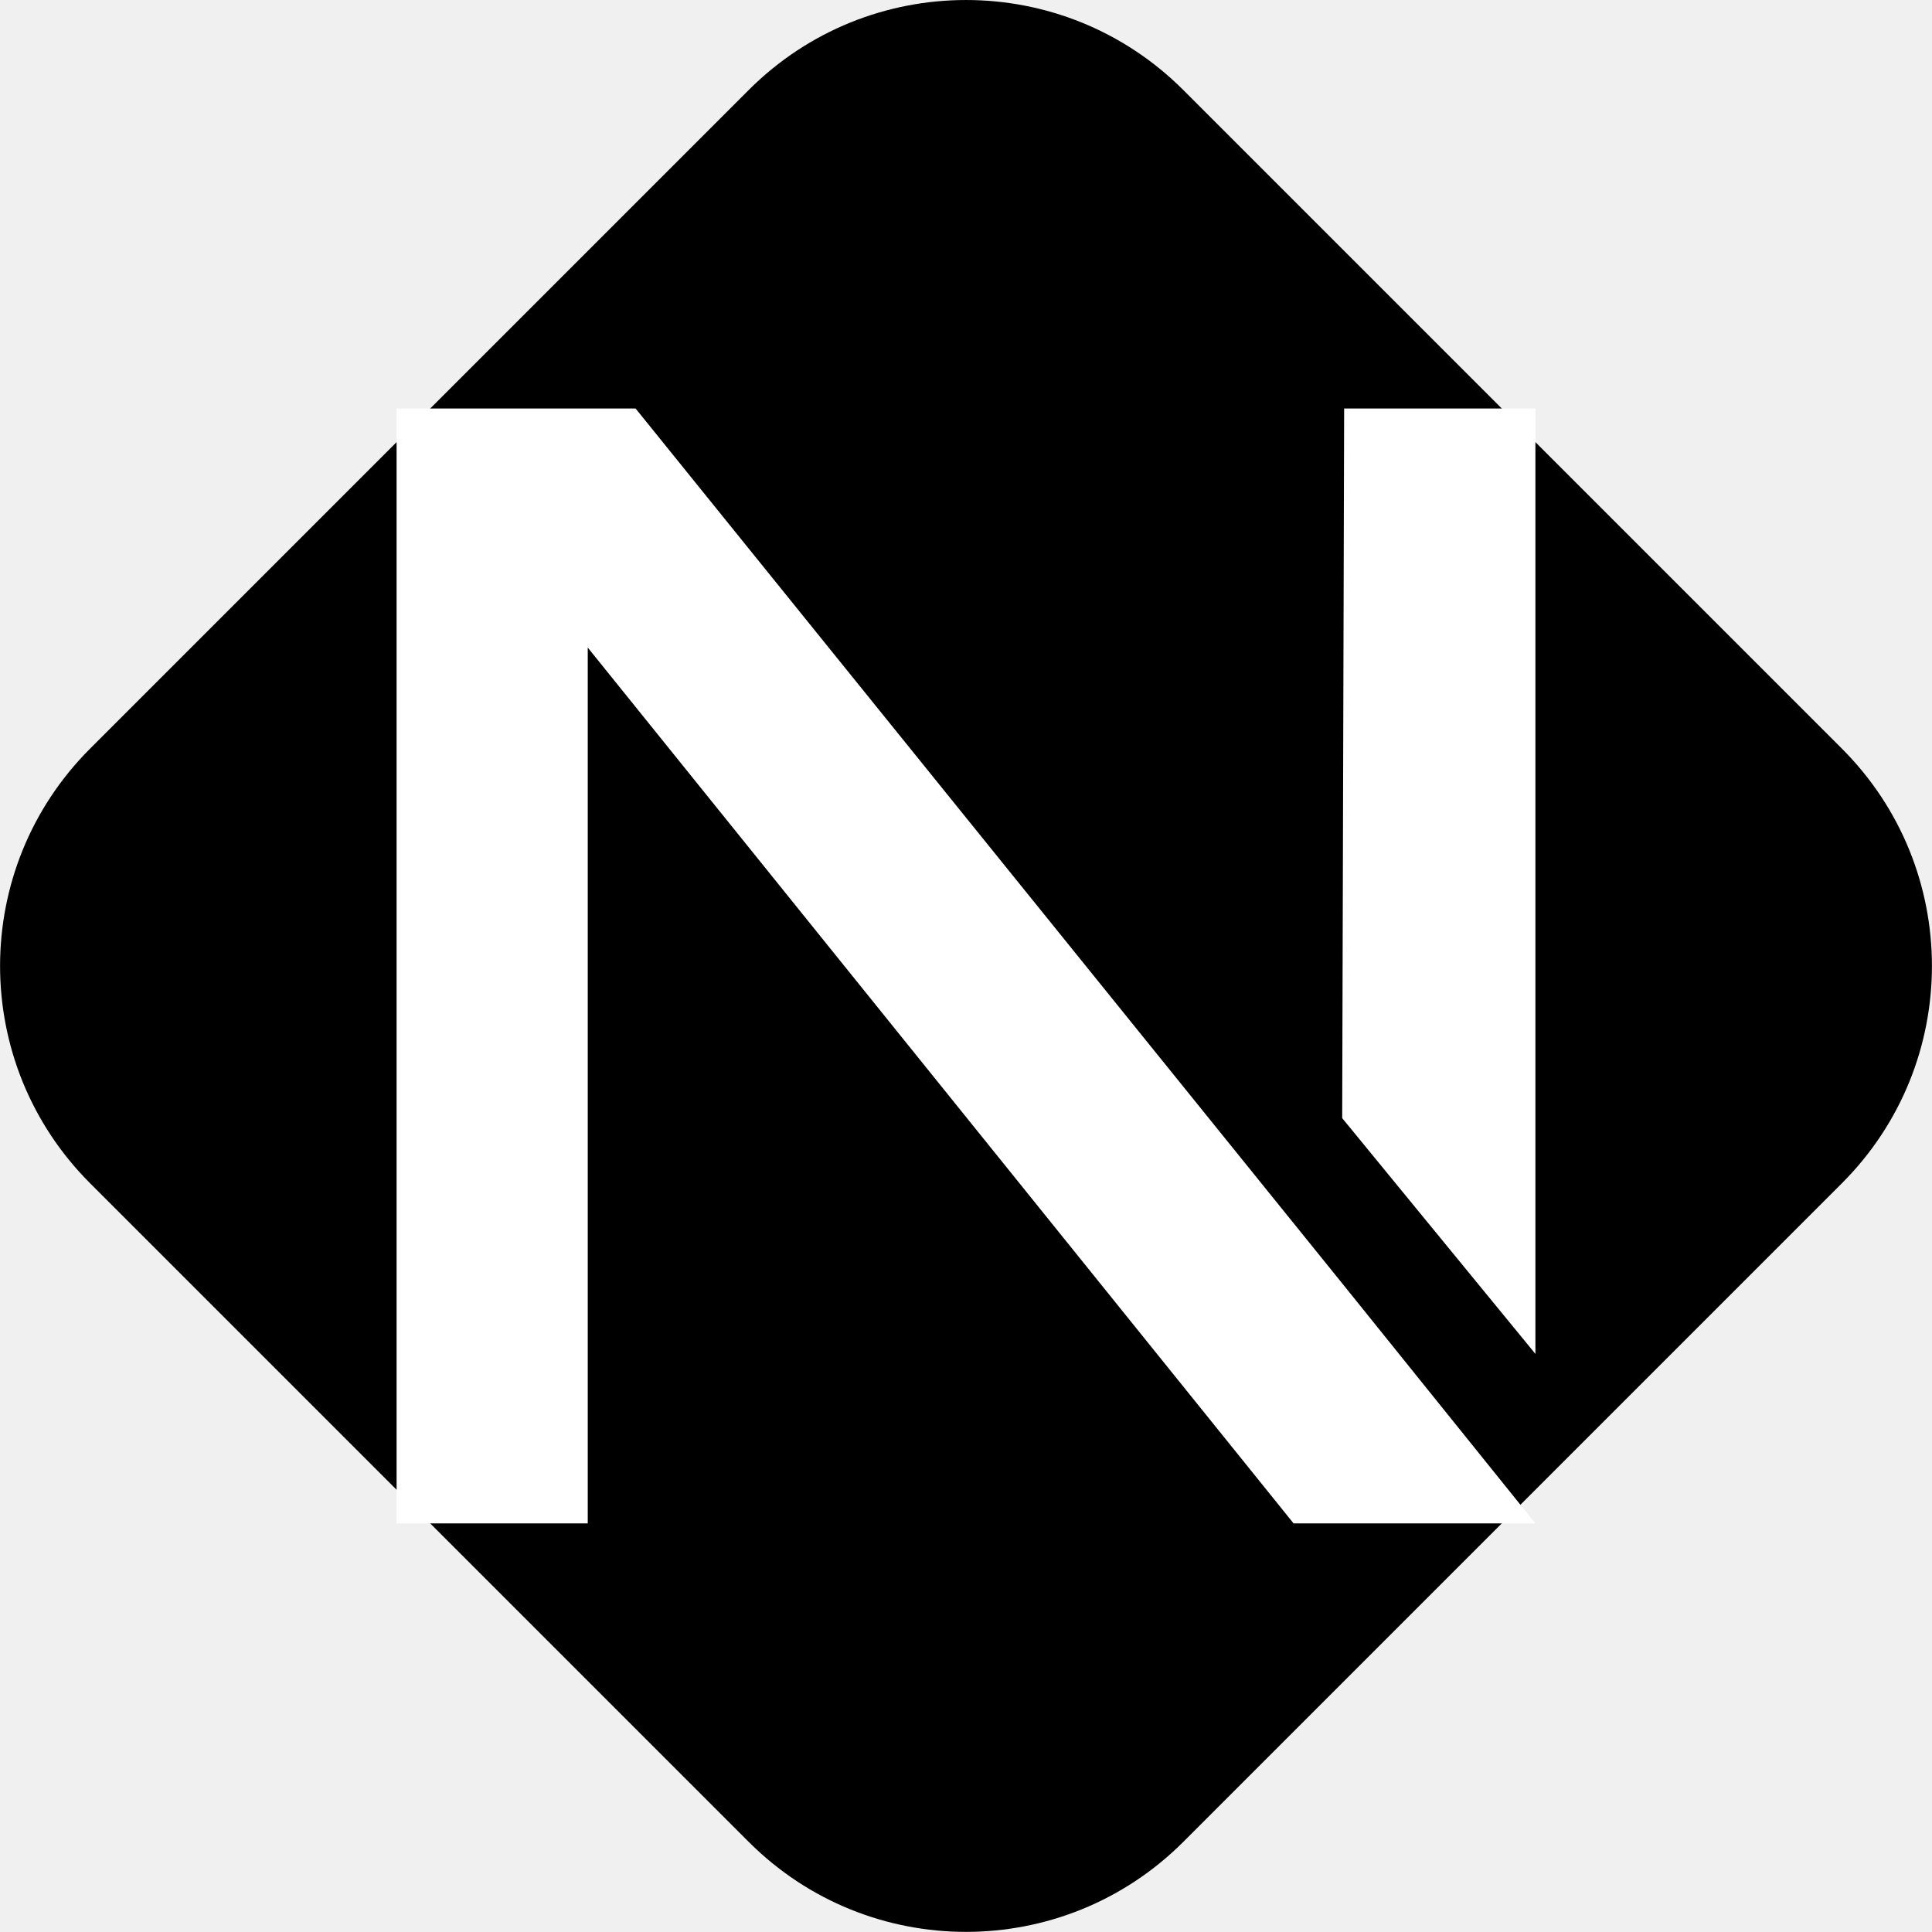
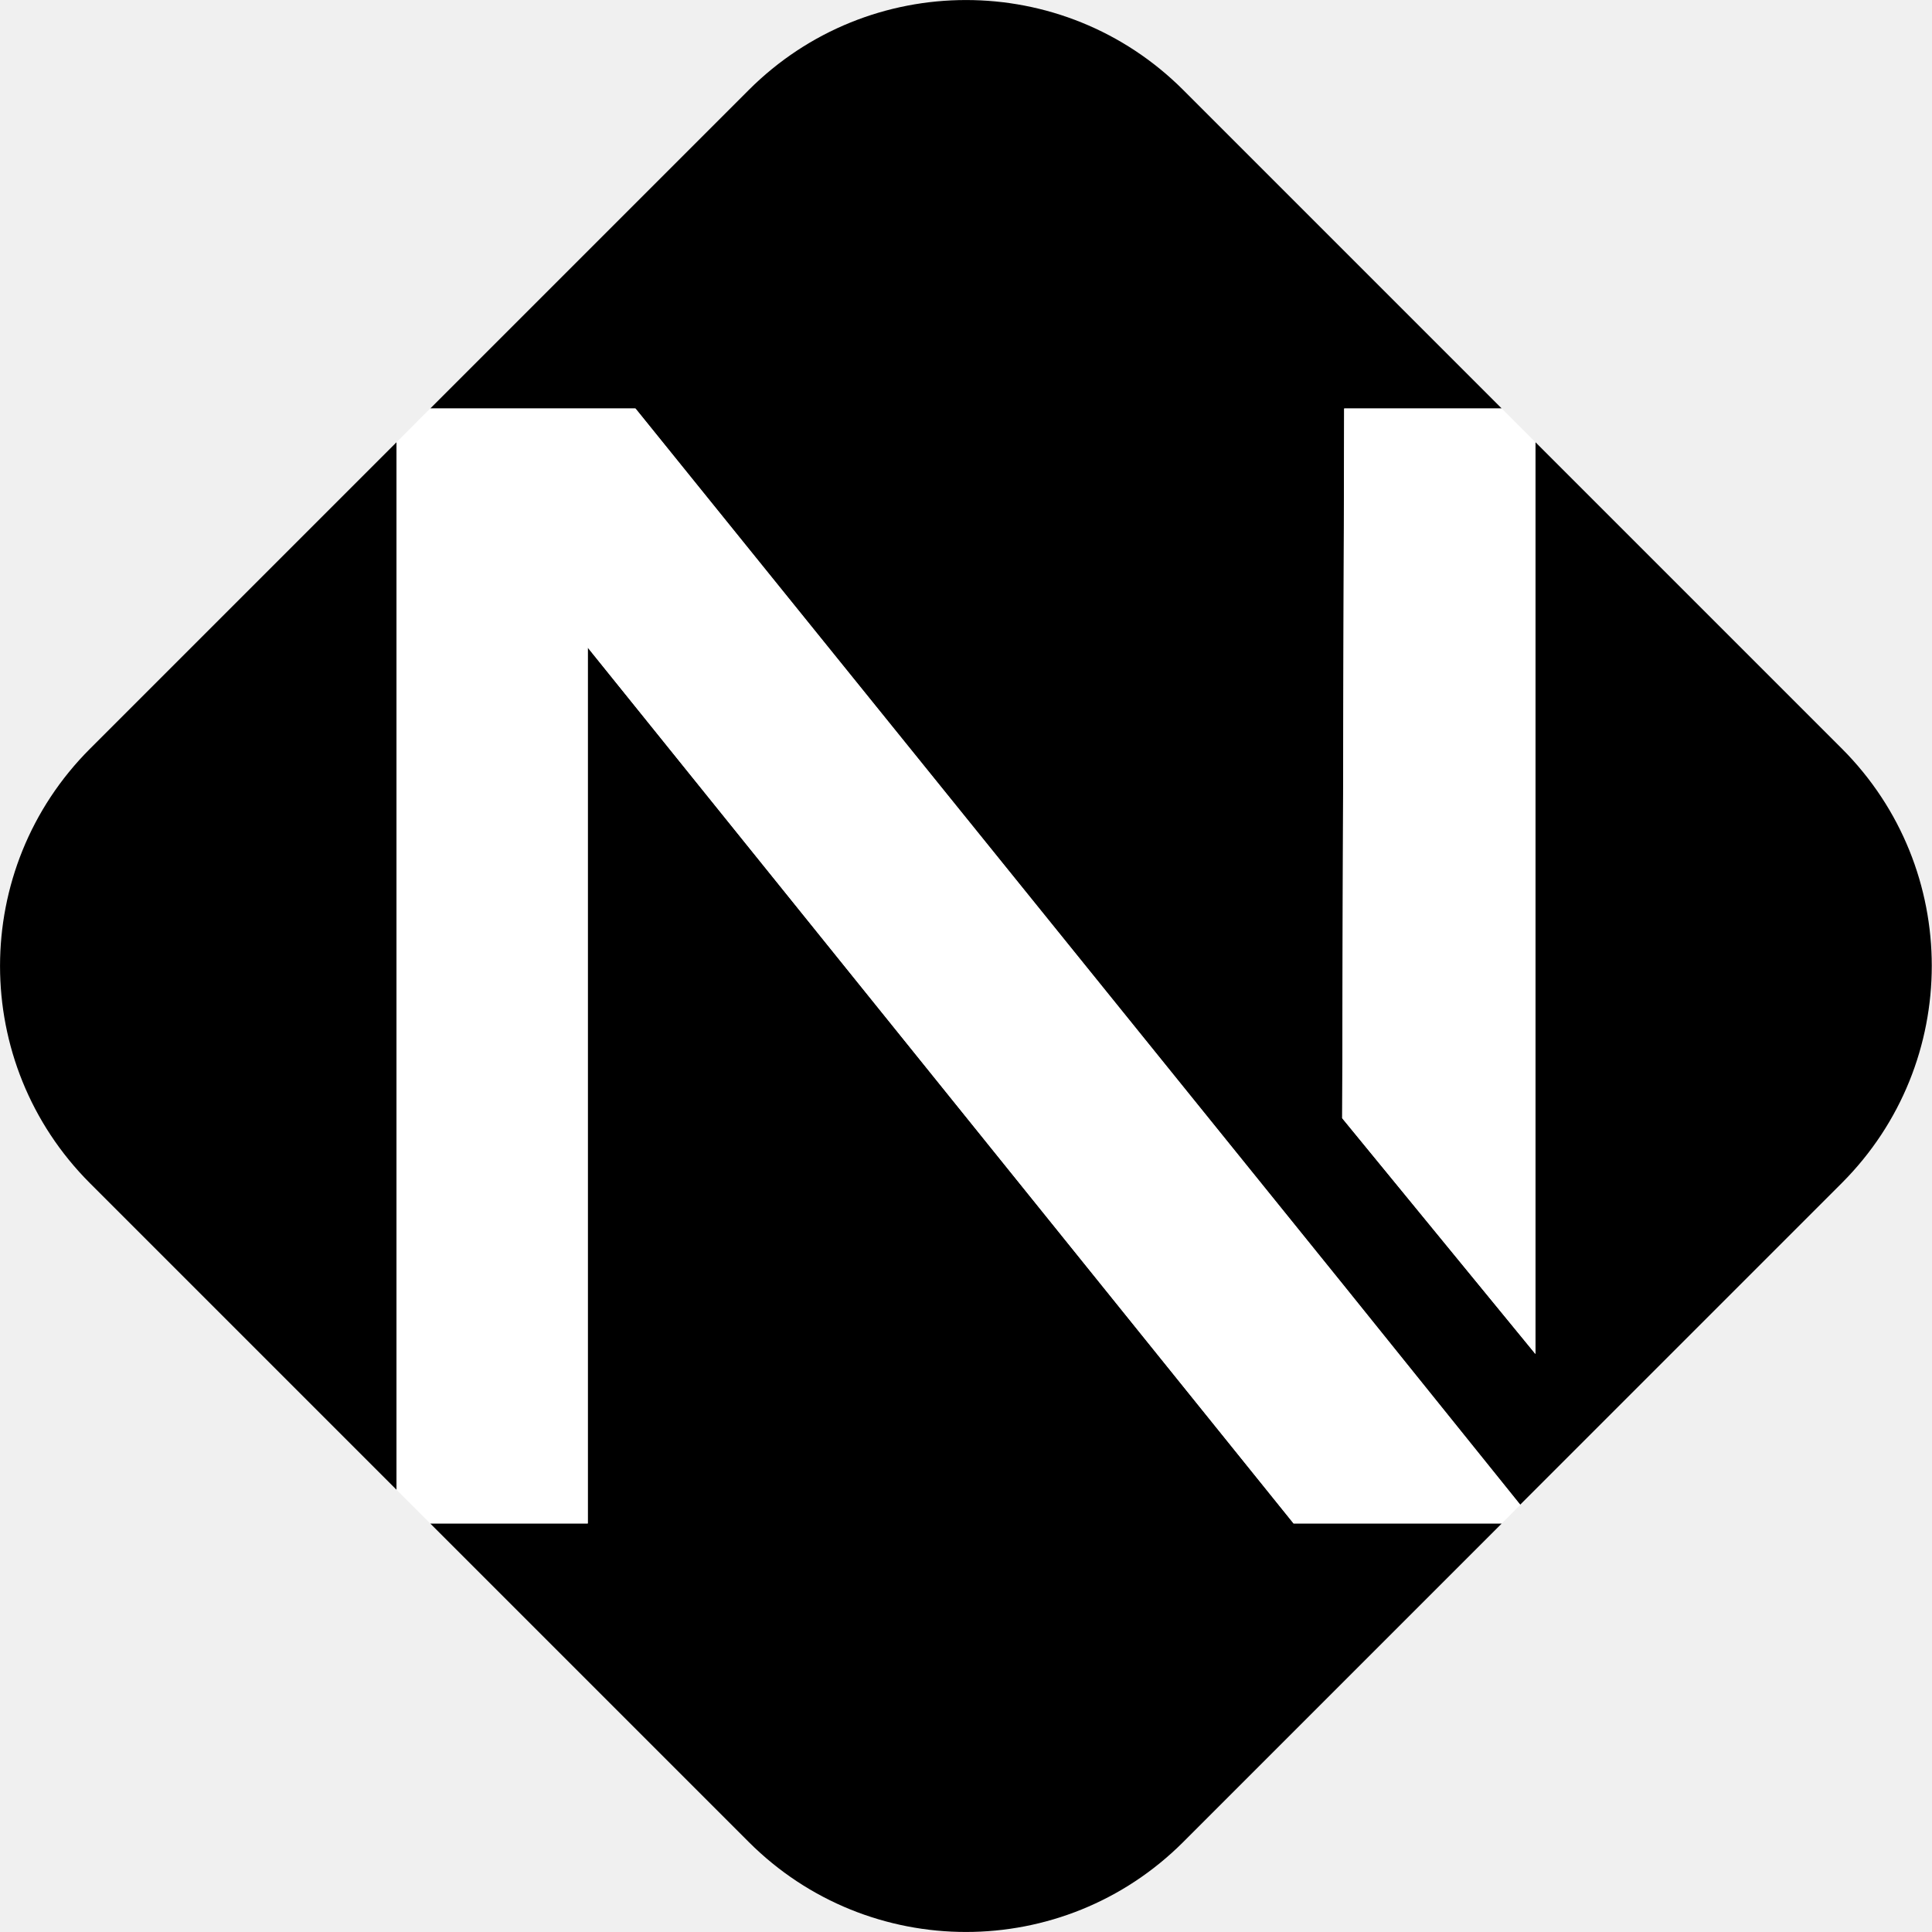
<svg xmlns="http://www.w3.org/2000/svg" id="Camada_1" data-name="Camada 1" viewBox="0 0 197.98 197.98">
  <defs>
    <style>.cls-1{fill:#fff;}</style>
  </defs>
-   <rect x="20.78" y="20.78" width="158.43" height="158.43" rx="31.49" transform="translate(98.99 -42.43) rotate(45)" />
-   <polygon class="cls-1" points="65.13 41.86 40.64 41.86 40.64 156.11 60.23 156.11 60.23 66.36 132.56 156.11 137.74 156.11 157.34 156.11 137.74 131.76 65.13 41.86" />
-   <polygon class="cls-1" points="137.74 41.86 137.54 114.58 157.34 138.74 157.34 41.86 137.74 41.86" />
+   <path d="M133.57,157.13,61.24,67.37v89.76H45.1l32.64,32.64a31.49,31.49,0,0,0,44.52,0l32.64-32.64H133.57Z" transform="translate(-1.01 -1.01)" />
+   <path d="M10.23,77.74a31.49,31.49,0,0,0,0,44.52l31.42,31.42V46.32Z" transform="translate(-1.01 -1.01)" />
+   <path d="M189.77,77.74,158.35,46.32v93.44l-19.8-24.16.21-72.73H154.9L122.26,10.23a31.49,31.49,0,0,0-44.52,0L45.1,42.87h21l72.62,89.91,18.05,22.44,33-33A31.49,31.49,0,0,0,189.77,77.74Z" transform="translate(-1.01 -1.01)" />
+   <polygon class="cls-1" points="65.13 41.86 44.08 41.86 40.64 45.31 40.64 152.67 44.08 156.11 60.23 156.11 60.23 66.36 132.56 156.11 137.74 156.11 153.89 156.11 155.8 154.2 137.74 131.76 65.13 41.86" />
+   <polygon class="cls-1" points="137.54 114.58 157.34 138.74 157.34 45.31 153.89 41.86 137.74 41.86 137.54 114.58" />
</svg>
